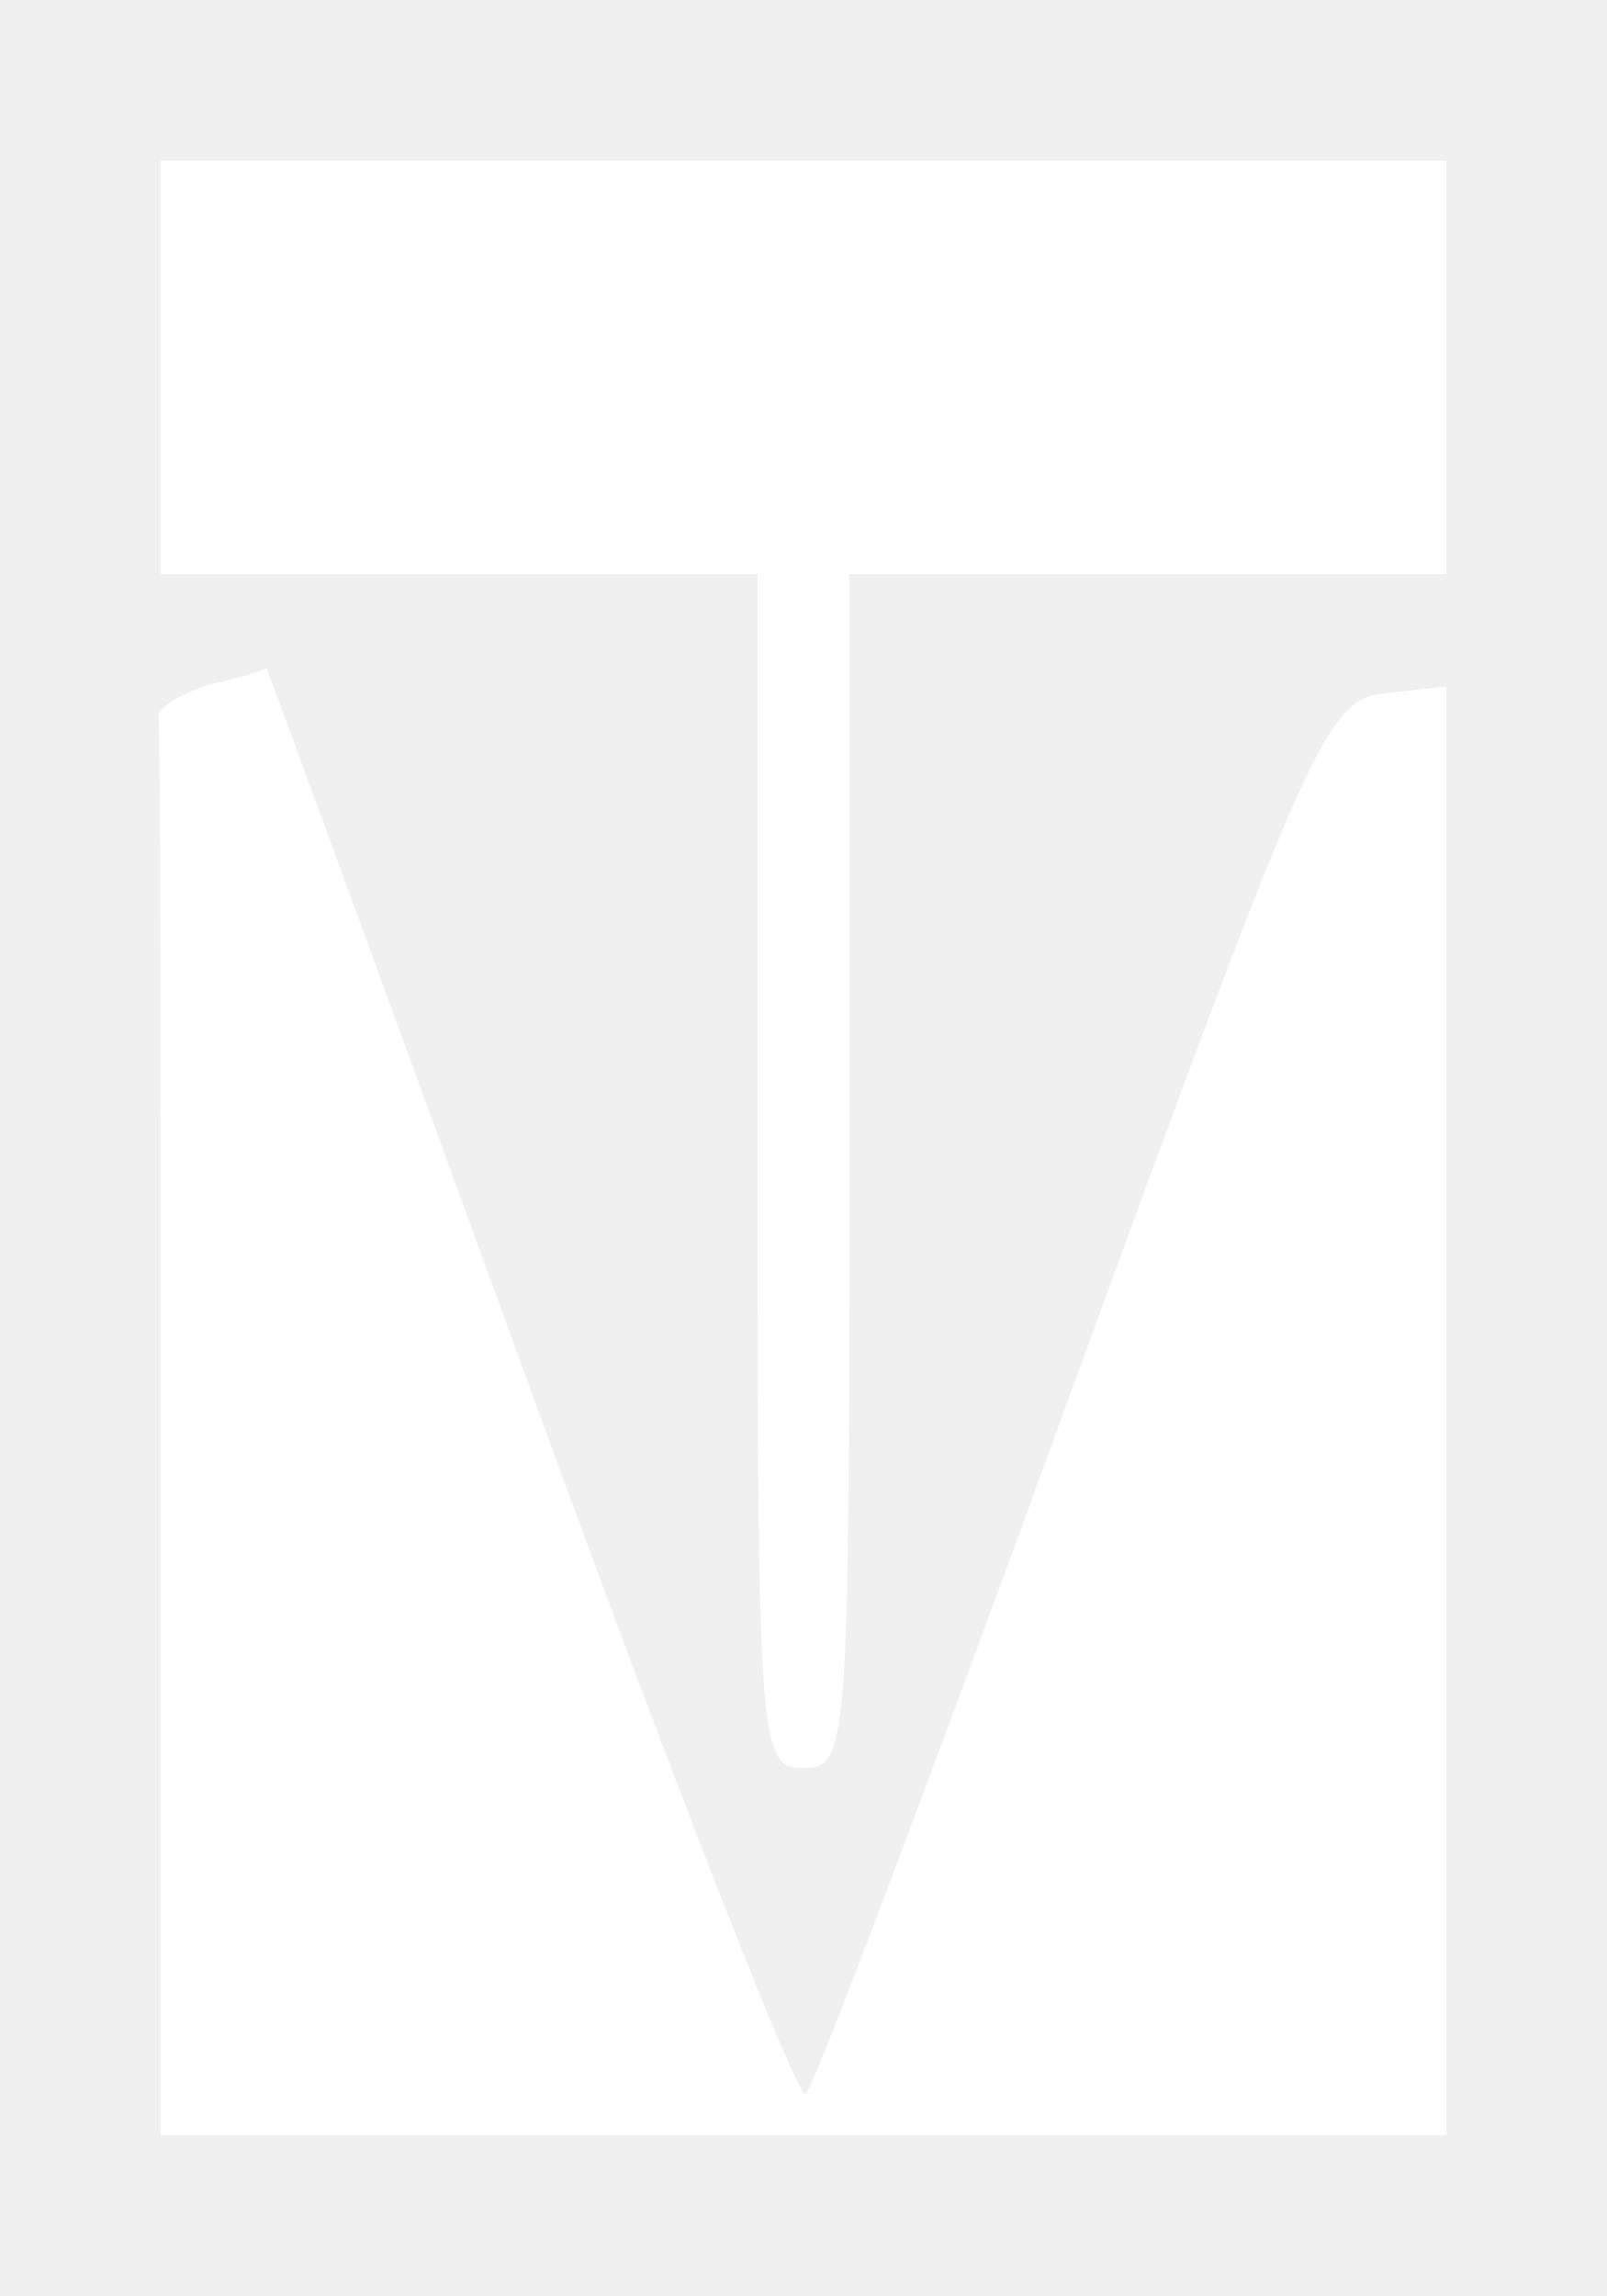
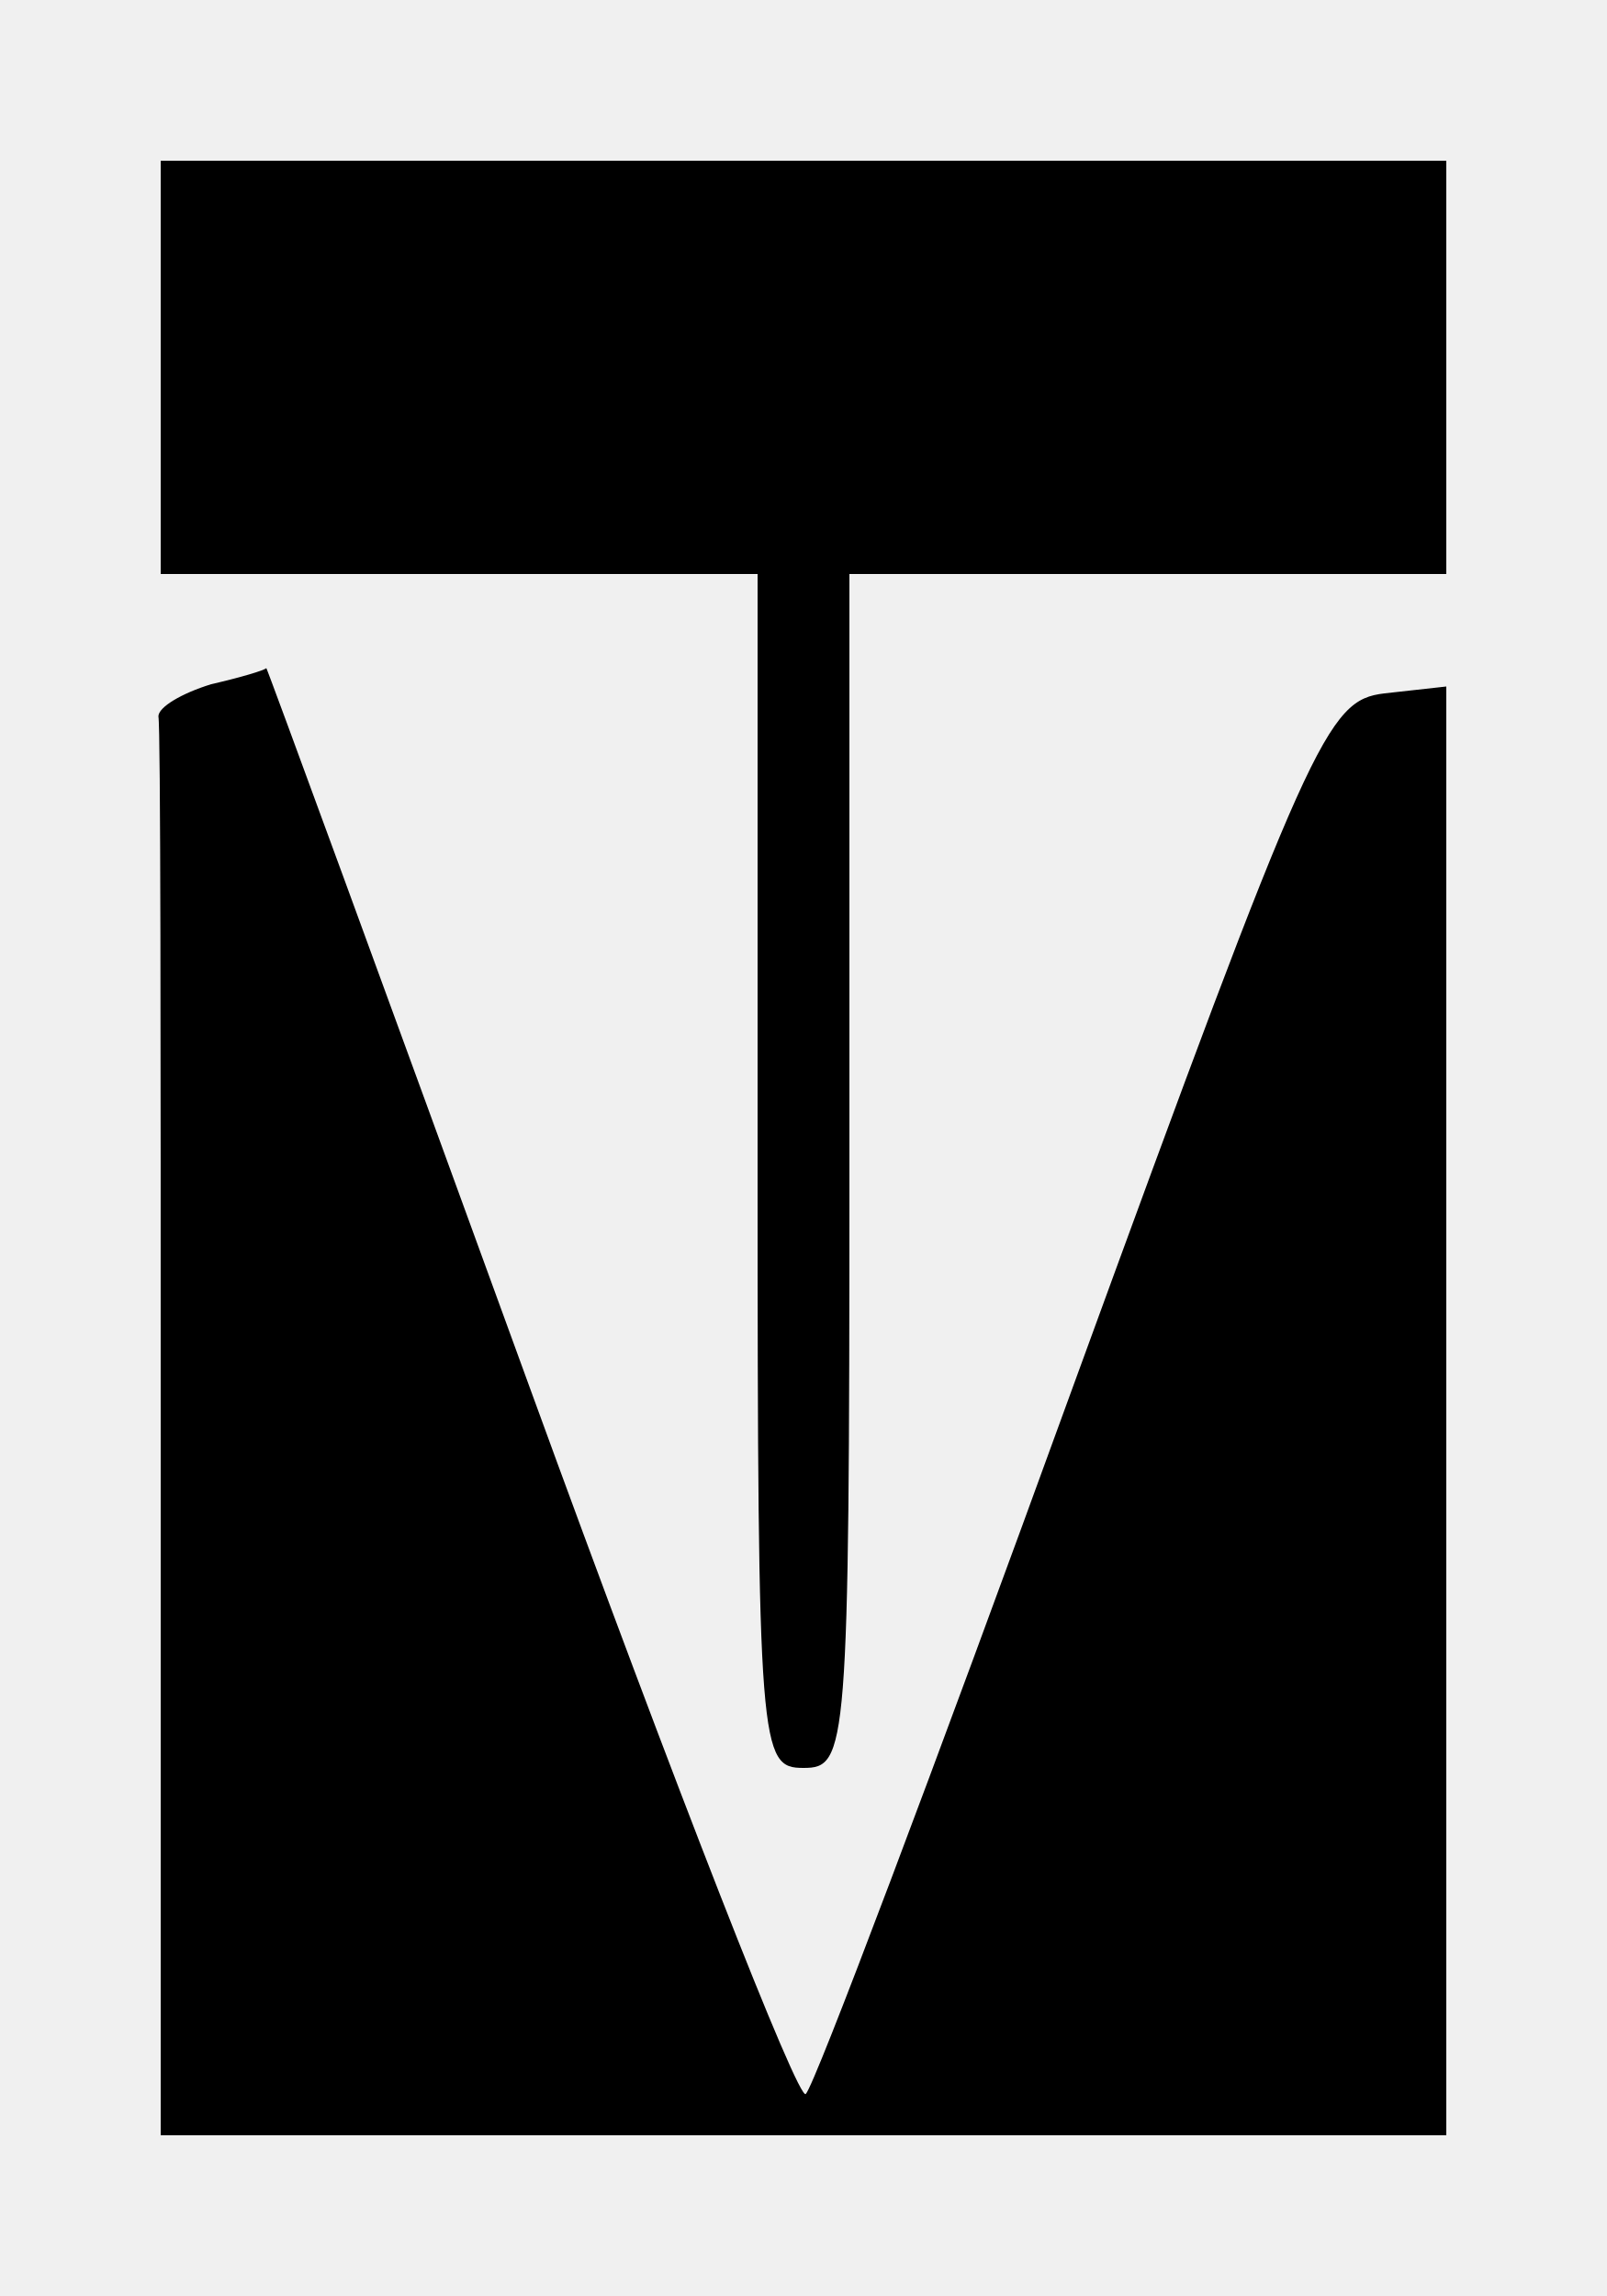
<svg xmlns="http://www.w3.org/2000/svg" version="1.0" width="70pt" height="100pt" viewBox="0 0 70 100" preserveAspectRatio="xMidYMid meet">
-   <g transform="translate(0,100) scale(0.1,-0.1)" fill="#fff" stroke="none">
+   <g transform="translate(0,100) scale(0.1,-0.1)" fill="#000" stroke="none">
    <path d="M70 840 l0 -90 130 0 130 0 0 -260 c0 -253 1 -260 20 -260 19 0 20 7 20 260 l0 260 130 0 130 0 0 90 0 90 -280 0 -280 0 0 -90z" />
    <path d="M92 702 c-13 -4 -23 -10 -23 -14 1 -5 1 -145 1 -313 l0 -305 280 0 280 0 0 316 0 315 -27 -3 c-25 -3 -32 -18 -136 -303 -60 -165 -112 -303 -116 -307 -3 -4 -57 134 -120 307 -63 173 -115 315 -115 314 -1 -1 -11 -4 -24 -7z" />
  </g>
</svg>
